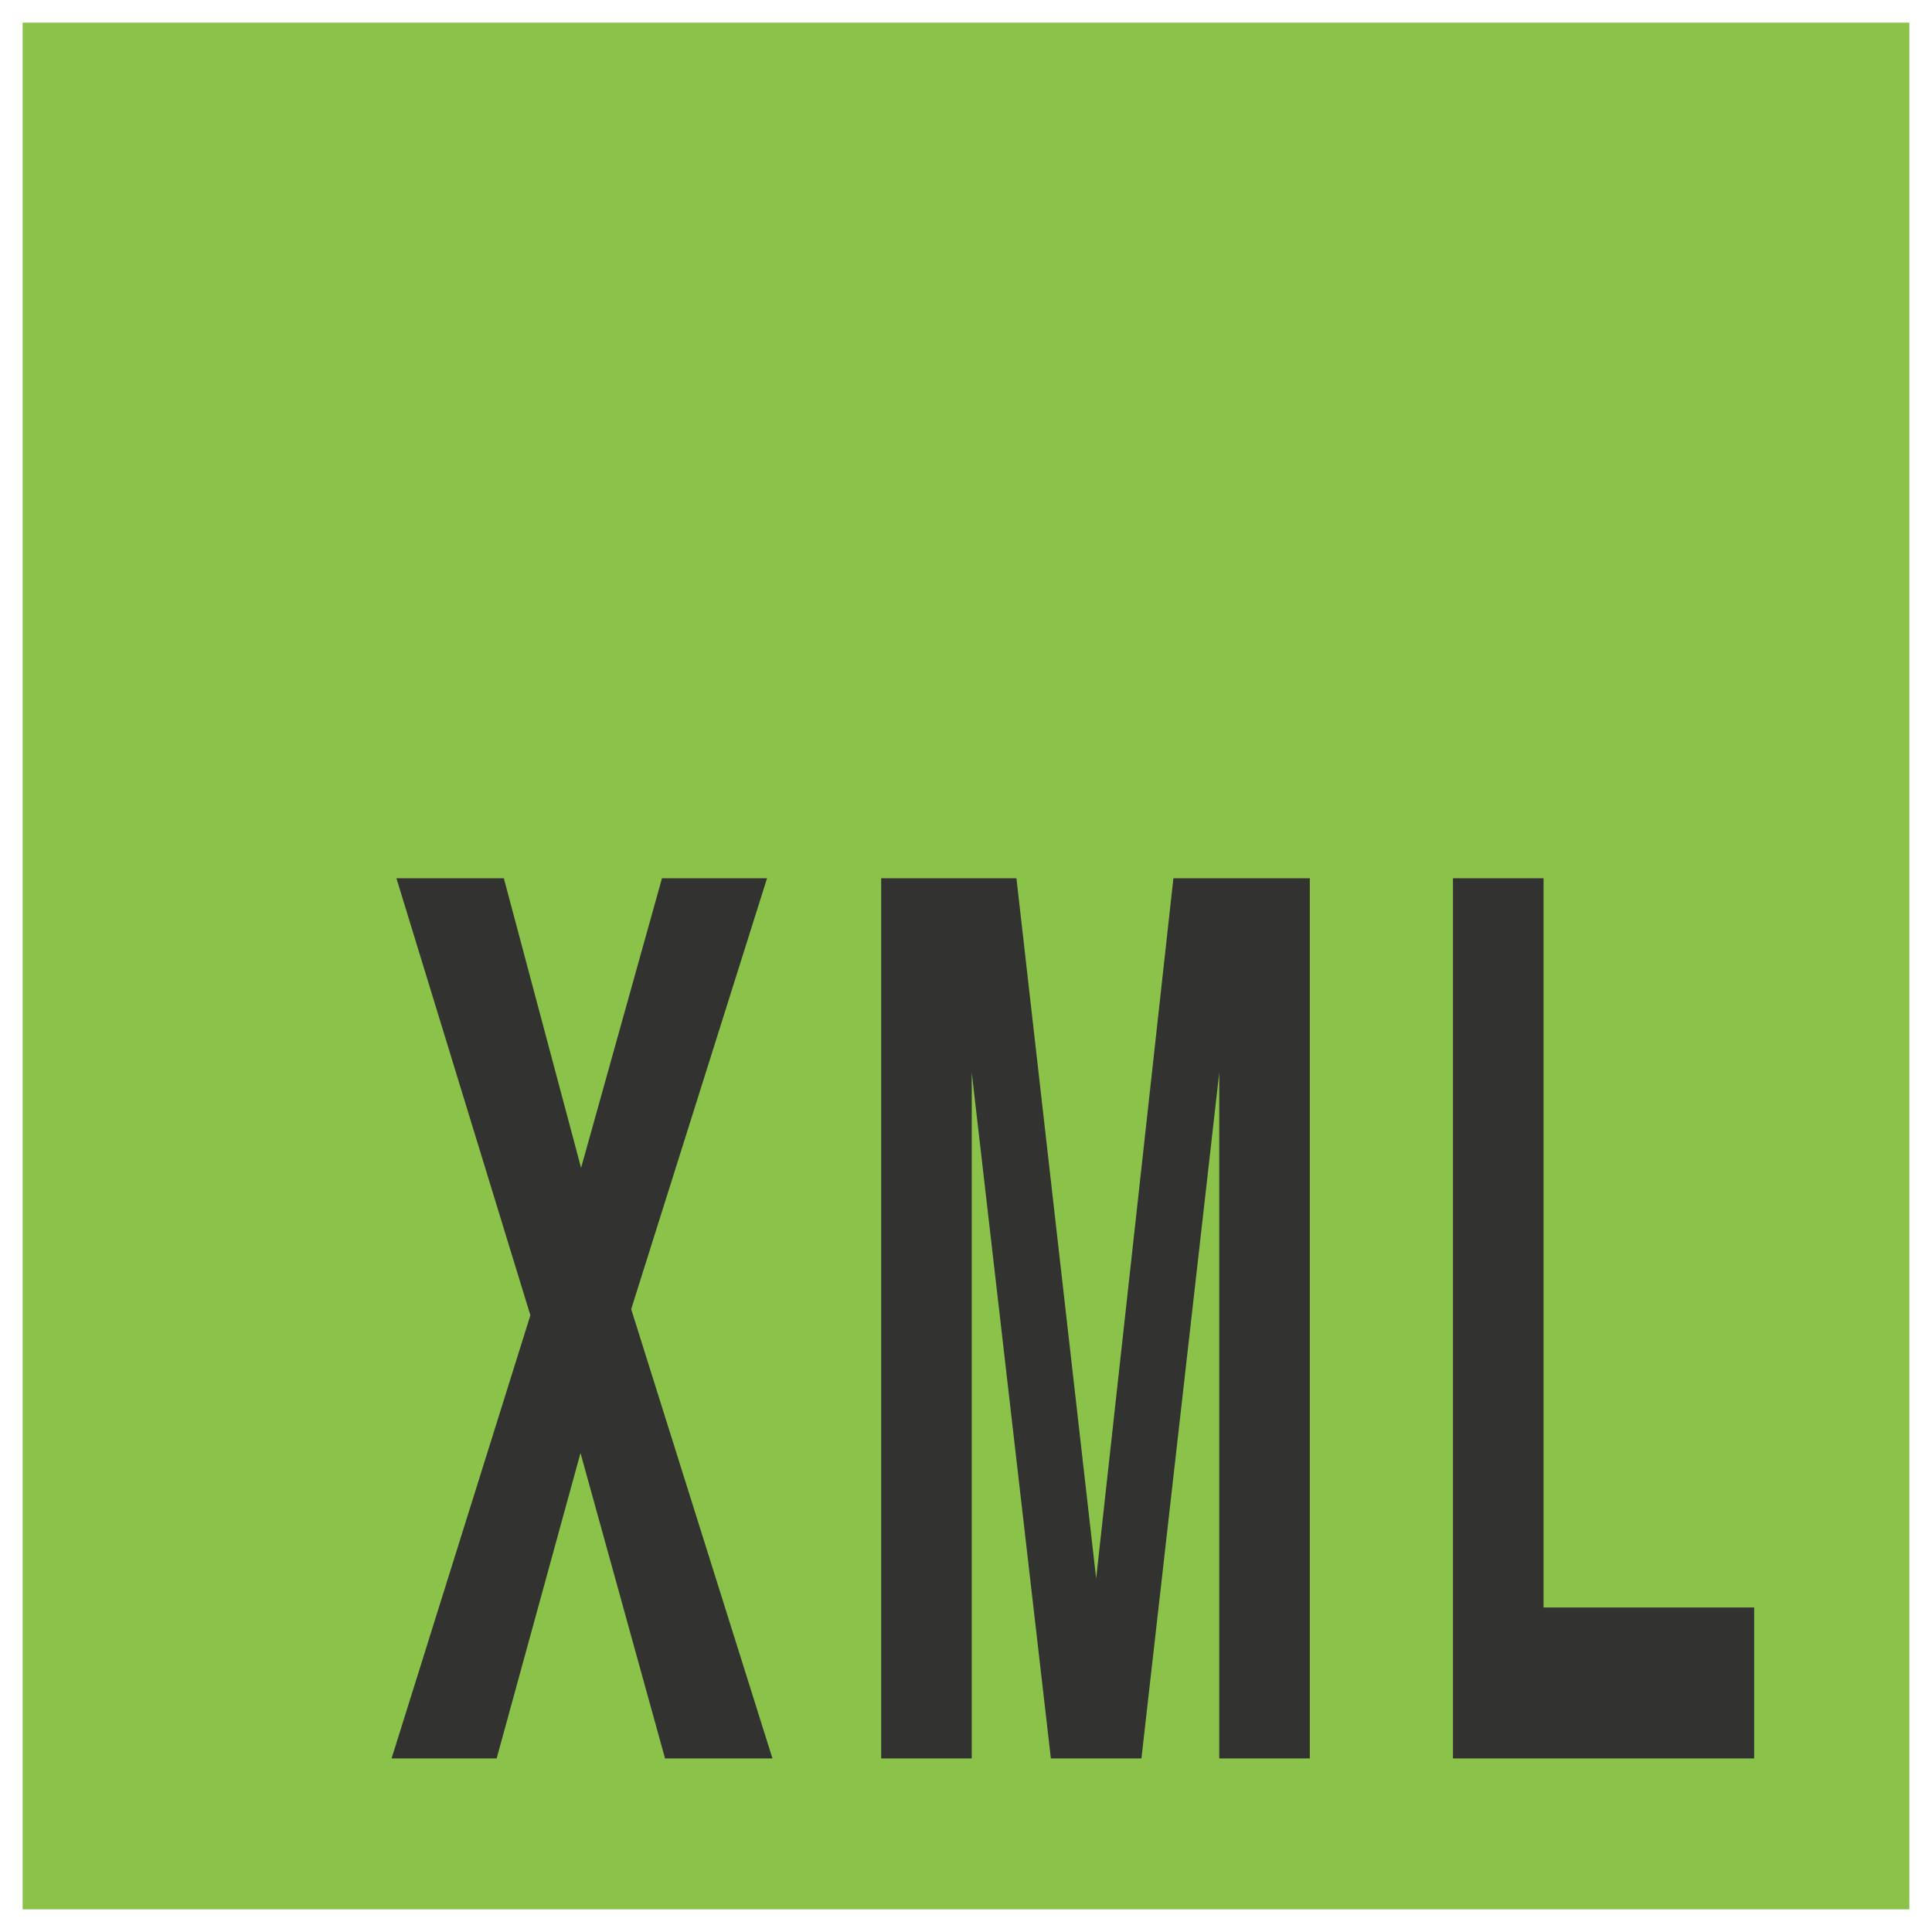
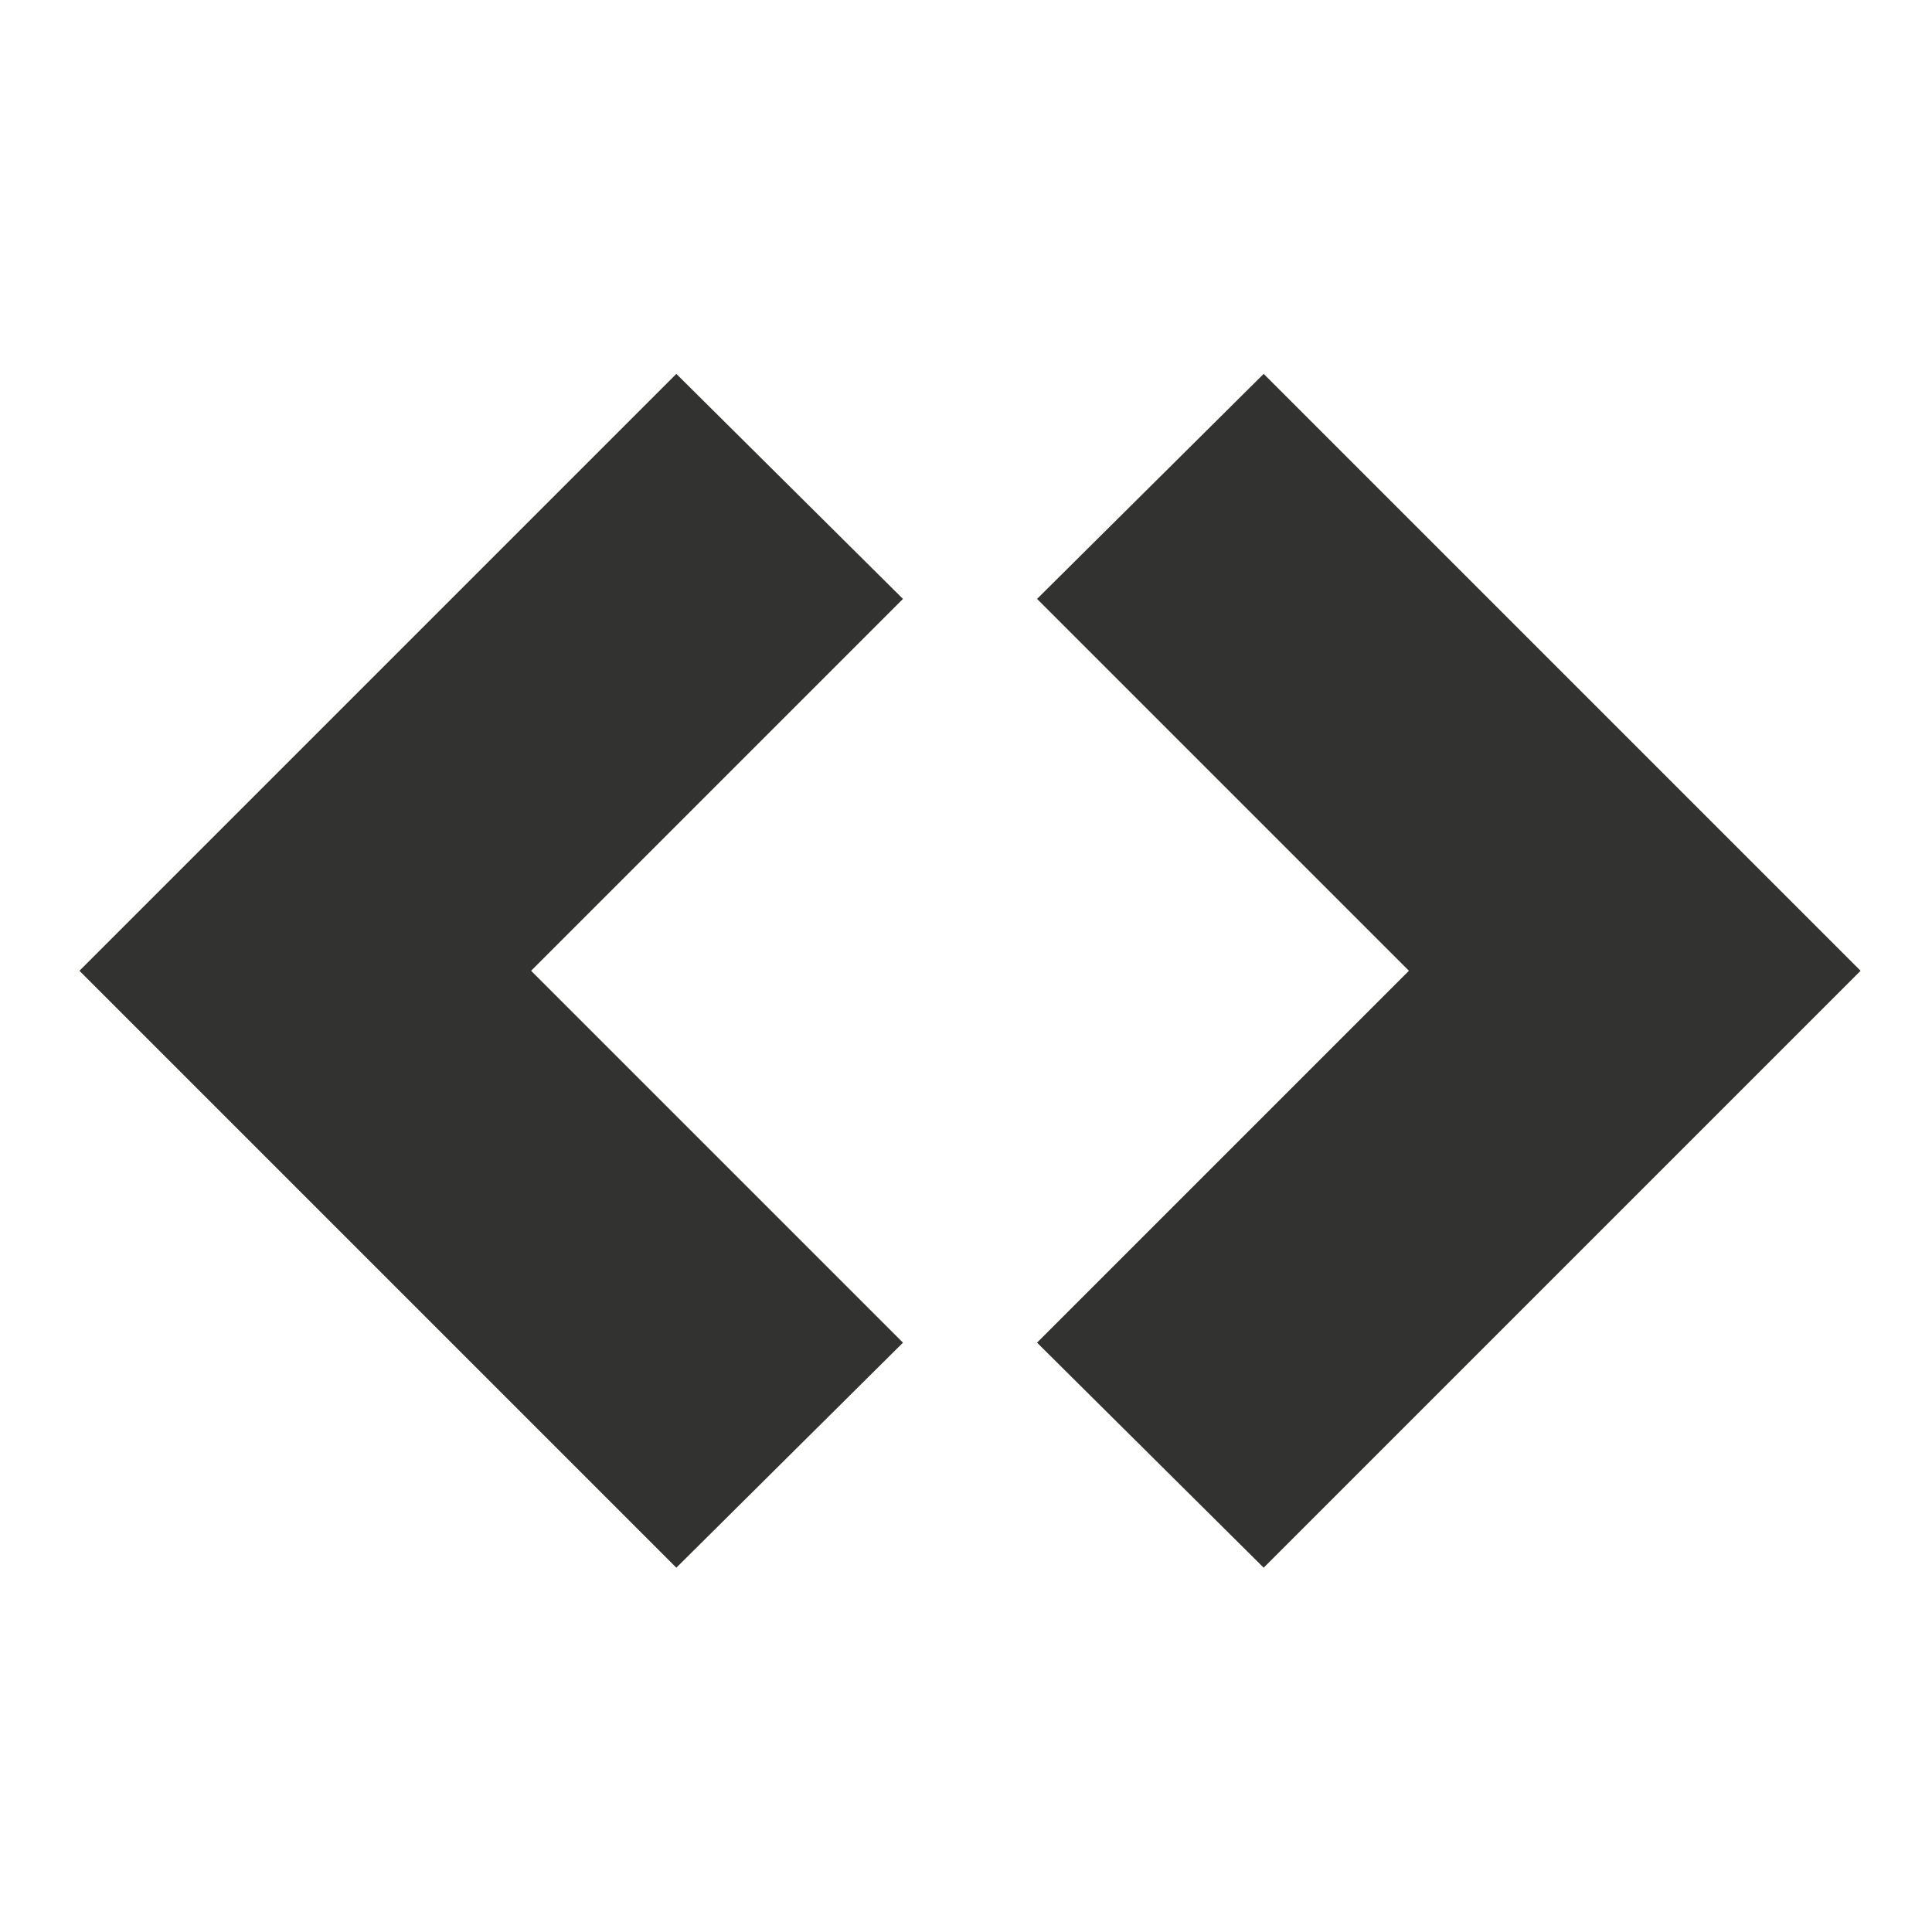
<svg xmlns="http://www.w3.org/2000/svg" viewBox="0 0 128 128">
-   <rect x="1.5" y="1.5" width="125" height="125" fill="#8bc34a" />
-   <g transform="translate(117.5,116.5) scale(0.5,1)">
-     <text x="0" y="0" text-anchor="end" font-family="'Helvetica Neue', Helvetica, Arial, sans-serif" font-weight="700" font-size="80" letter-spacing="8" fill="#323330">XML</text>
+   <g transform="translate(-59.45,-99.58) scale(10.574)">
+     <path d="M6.12 15.5l3.74 3.74 1.42-1.41-2.33-2.33 2.33-2.33-1.42-1.41zM17.28 15.5l-3.74-3.74-1.42 1.41 2.33 2.33-2.33 2.33 1.42 1.41z" fill="#323330" />
  </g>
</svg>
